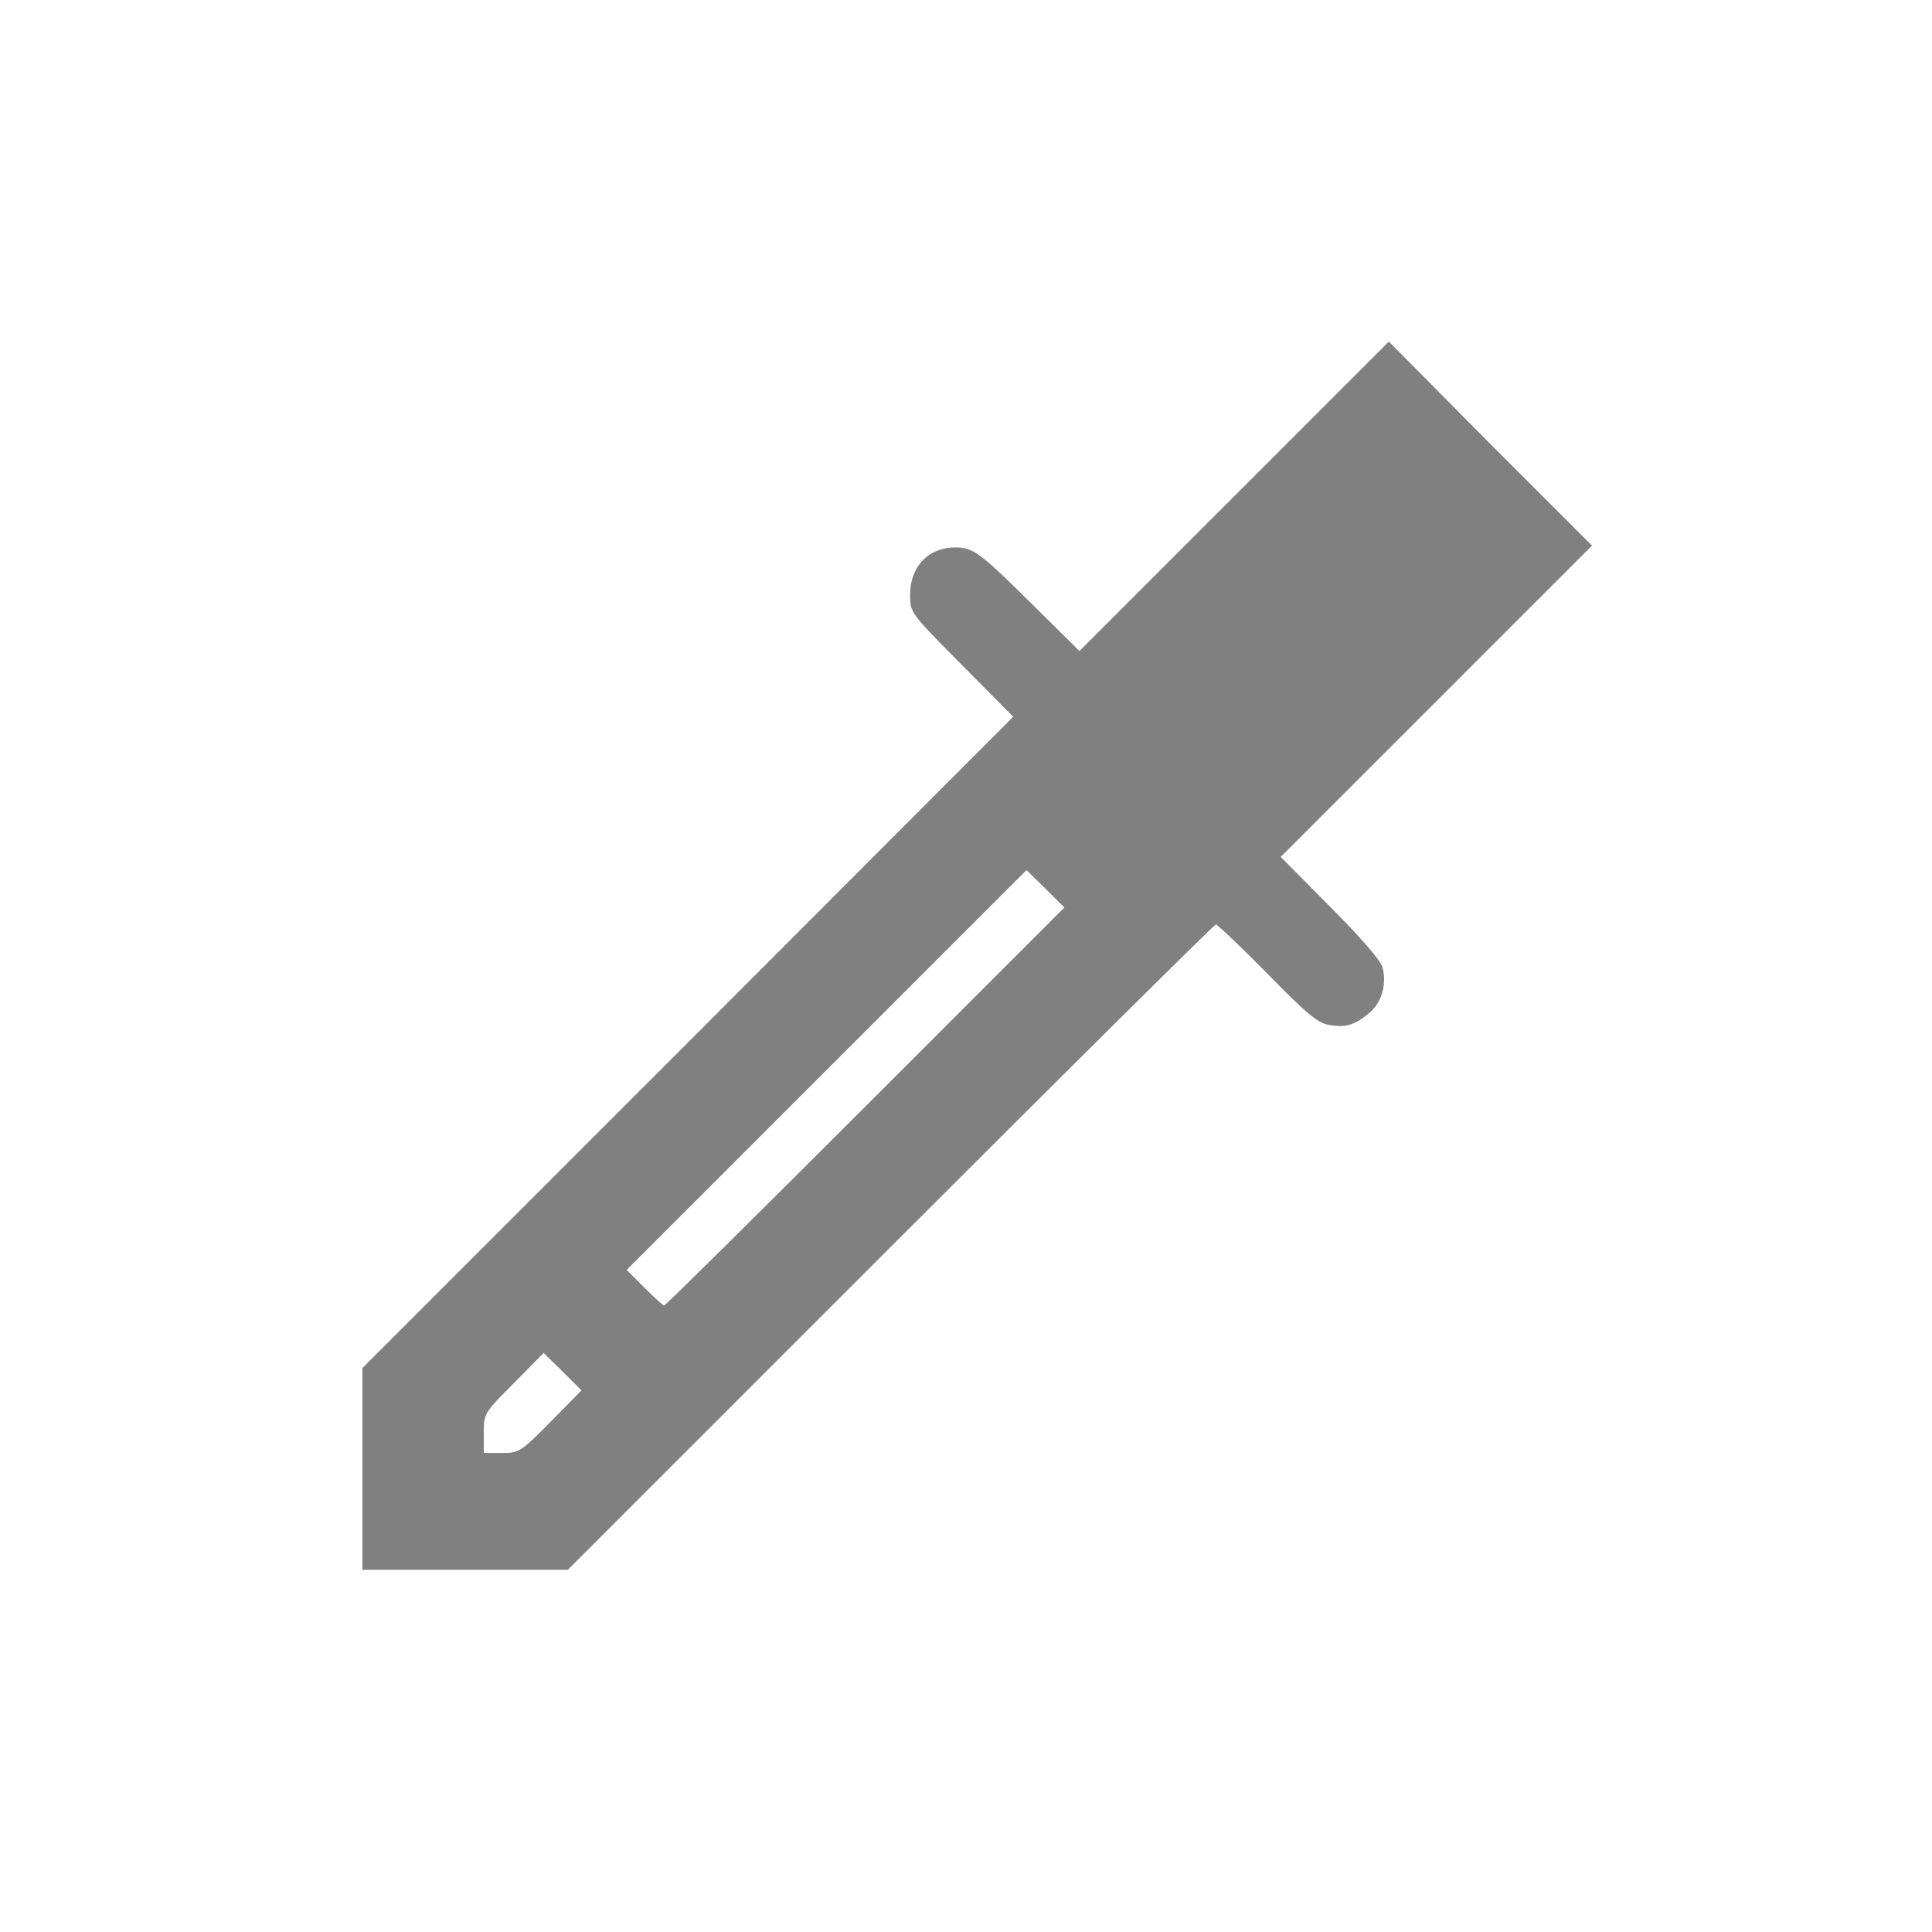
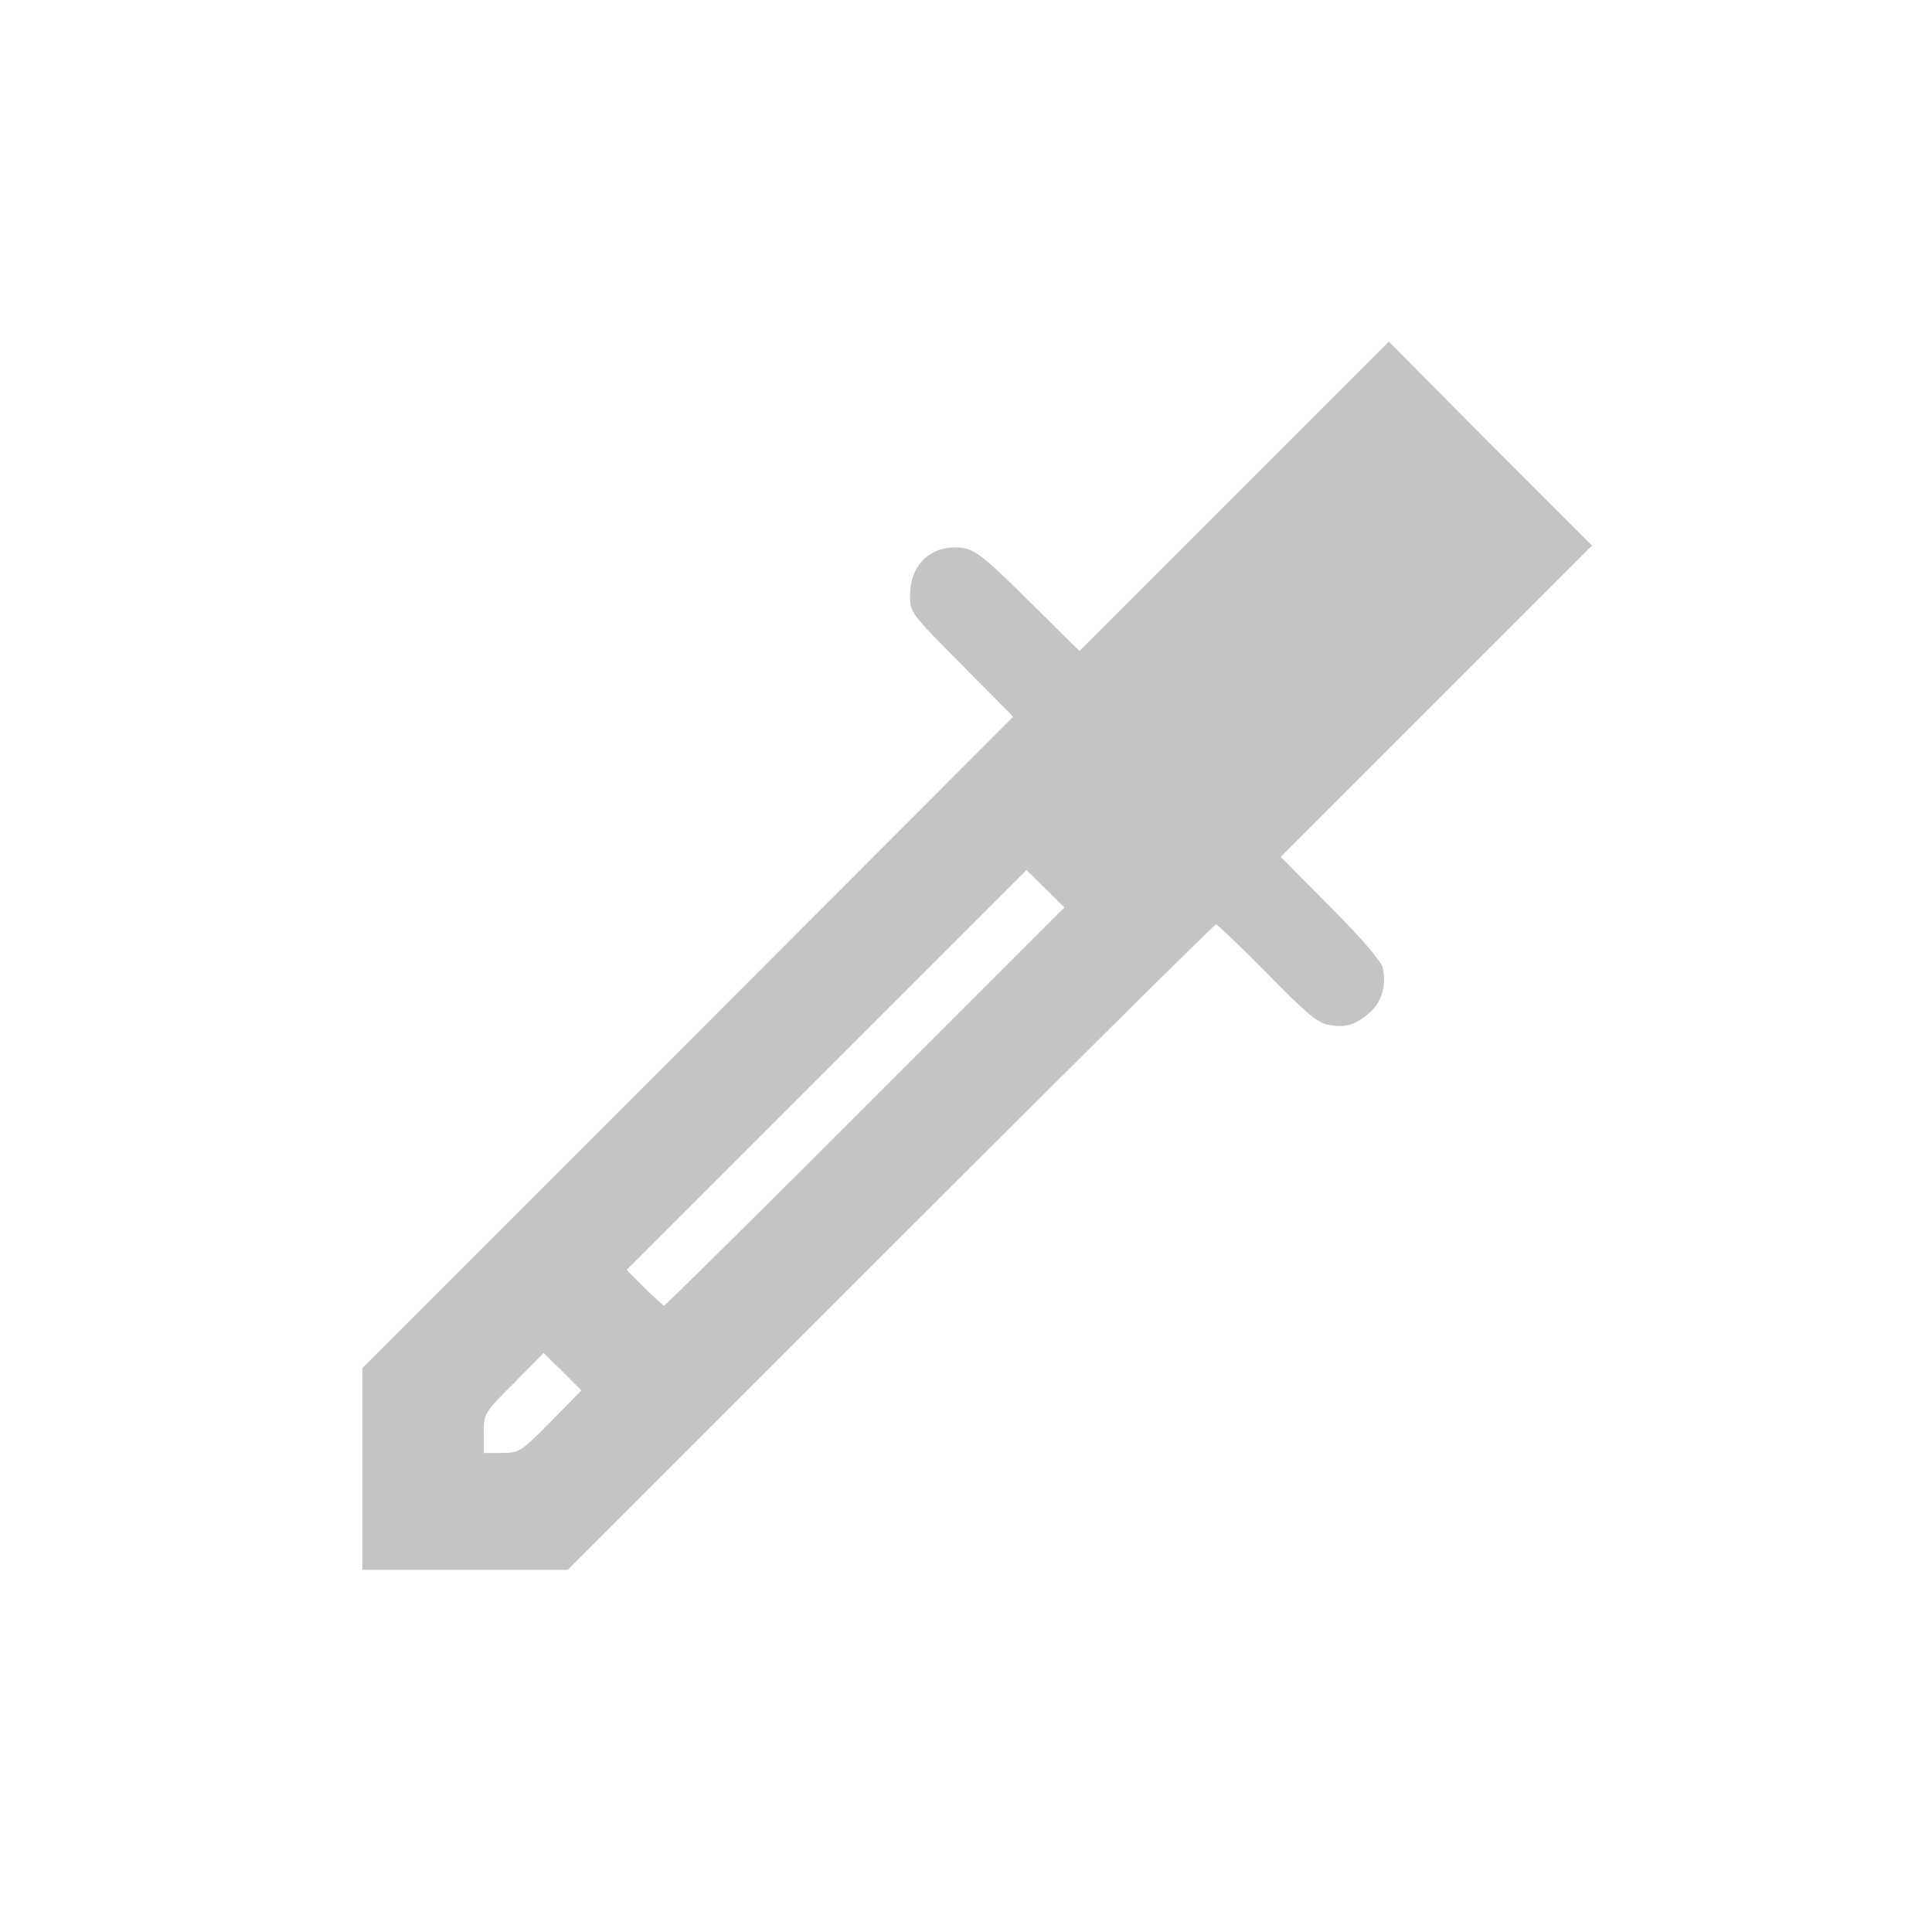
<svg xmlns="http://www.w3.org/2000/svg" width="16" height="16" viewBox="0 0 4.233 4.233" version="1.1" id="svg8">
  <defs id="defs2" />
  <g id="layer1" transform="translate(0,-292.7666)">
-     <path style="opacity:1;fill:#808080;fill-opacity:1;stroke:none;stroke-width:0.008;stroke-linecap:round;stroke-linejoin:miter;stroke-miterlimit:4;stroke-dasharray:none;stroke-opacity:1;paint-order:stroke fill markers" d="m 3.043,293.515 -0.339,0.339 -0.339,0.339 -0.105,-0.104 c -0.113,-0.112 -0.128,-0.123 -0.167,-0.123 -0.059,0 -0.099,0.042 -0.099,0.104 0,0.039 1.29e-5,0.039 0.113,0.153 l 0.113,0.114 -0.713,0.714 -0.713,0.713 v 0.221 0.221 h 0.225 0.225 l 0.707,-0.707 c 0.389,-0.389 0.71,-0.707 0.713,-0.707 0.003,0 0.054,0.048 0.112,0.107 0.086,0.088 0.111,0.109 0.135,0.113 0.037,0.007 0.058,4.5e-4 0.089,-0.026 0.027,-0.022 0.039,-0.063 0.029,-0.1 -0.003,-0.014 -0.049,-0.067 -0.114,-0.132 l -0.109,-0.11 0.341,-0.341 0.341,-0.341 -0.223,-0.223 z m -0.794,1.158 0.042,0.041 0.041,0.041 -0.436,0.436 c -0.24,0.24 -0.438,0.436 -0.441,0.436 -0.002,0 -0.022,-0.018 -0.043,-0.039 l -0.039,-0.039 0.438,-0.438 z m -1.058,1.058 0.042,0.041 0.041,0.041 -0.068,0.069 c -0.066,0.067 -0.069,0.068 -0.107,0.068 h -0.039 v -0.043 c 0,-0.043 -3.139e-4,-0.044 0.066,-0.11 z" id="path2729" />
+     <path style="opacity:1;fill:#c4c4c4;fill-opacity:1;stroke:none;stroke-width:0.008;stroke-linecap:round;stroke-linejoin:miter;stroke-miterlimit:4;stroke-dasharray:none;stroke-opacity:1;paint-order:stroke fill markers" d="m 3.043,293.515 -0.339,0.339 -0.339,0.339 -0.105,-0.104 c -0.113,-0.112 -0.128,-0.123 -0.167,-0.123 -0.059,0 -0.099,0.042 -0.099,0.104 0,0.039 1.29e-5,0.039 0.113,0.153 l 0.113,0.114 -0.713,0.714 -0.713,0.713 v 0.221 0.221 h 0.225 0.225 l 0.707,-0.707 c 0.389,-0.389 0.71,-0.707 0.713,-0.707 0.003,0 0.054,0.048 0.112,0.107 0.086,0.088 0.111,0.109 0.135,0.113 0.037,0.007 0.058,4.5e-4 0.089,-0.026 0.027,-0.022 0.039,-0.063 0.029,-0.1 -0.003,-0.014 -0.049,-0.067 -0.114,-0.132 l -0.109,-0.11 0.341,-0.341 0.341,-0.341 -0.223,-0.223 z m -0.794,1.158 0.042,0.041 0.041,0.041 -0.436,0.436 c -0.24,0.24 -0.438,0.436 -0.441,0.436 -0.002,0 -0.022,-0.018 -0.043,-0.039 l -0.039,-0.039 0.438,-0.438 z m -1.058,1.058 0.042,0.041 0.041,0.041 -0.068,0.069 c -0.066,0.067 -0.069,0.068 -0.107,0.068 h -0.039 v -0.043 c 0,-0.043 -3.139e-4,-0.044 0.066,-0.11 z" id="path2729" />
    <path style="opacity:1;fill:none;fill-opacity:1;stroke:none;stroke-width:0.016;stroke-linecap:round;stroke-linejoin:miter;stroke-miterlimit:4;stroke-dasharray:none;stroke-opacity:1;paint-order:stroke fill markers" d="M 3.499,12.653 V 11.805 L 6.179,9.125 C 7.653,7.651 8.858,6.439 8.858,6.43 c 0,-0.008 -0.175,-0.191 -0.39,-0.406 C 8.051,5.605 8.016,5.558 8.015,5.416 8.015,5.306 8.043,5.227 8.111,5.15 8.19,5.06 8.286,5.016 8.401,5.016 8.562,5.016 8.605,5.048 9.038,5.483 l 0.391,0.392 1.285,-1.285 1.285,-1.285 0.848,0.848 0.848,0.848 -1.289,1.289 -1.289,1.289 0.408,0.41 c 0.372,0.375 0.41,0.418 0.435,0.495 0.048,0.145 0.008,0.297 -0.104,0.402 -0.112,0.105 -0.234,0.135 -0.382,0.092 -0.089,-0.026 -0.106,-0.04 -0.503,-0.435 L 10.561,8.134 7.878,10.817 5.194,13.5 H 4.347 3.499 Z M 5.054,12.25 5.303,12 5.151,11.848 4.999,11.696 4.749,11.945 4.499,12.195 v 0.153 0.153 H 4.652 4.804 Z M 7.655,9.649 9.304,8 9.151,7.848 8.999,7.696 7.347,9.348 5.695,11 5.843,11.148 c 0.081,0.082 0.152,0.149 0.156,0.149 0.004,0 0.75,-0.742 1.656,-1.648 z M 9.831,7.824 9.655,7.648 9.761,7.543 9.866,7.438 9.714,7.285 9.562,7.133 9.456,7.239 9.351,7.344 9.171,7.168 c -0.099,-0.097 0.045,0.051 0.32,0.328 0.275,0.277 0.503,0.504 0.508,0.504 0.004,0 -0.071,-0.079 -0.168,-0.176 z M 12.151,4.848 11.999,4.696 11.062,5.633 10.124,6.57 10.276,6.723 10.428,6.875 11.366,5.938 12.304,5 Z" id="path2723" transform="matrix(0.2645833,0,0,0.2645833,0,292.7666)" />
    <path style="opacity:1;fill:none;fill-opacity:1;stroke:none;stroke-width:0.016;stroke-linecap:round;stroke-linejoin:miter;stroke-miterlimit:4;stroke-dasharray:none;stroke-opacity:1;paint-order:stroke fill markers" d="M 3.499,12.653 V 11.805 L 6.179,9.125 C 7.653,7.651 8.858,6.439 8.858,6.43 c 0,-0.008 -0.175,-0.191 -0.39,-0.406 C 8.051,5.605 8.016,5.558 8.015,5.416 8.015,5.306 8.043,5.227 8.111,5.15 8.19,5.06 8.286,5.016 8.401,5.016 8.562,5.016 8.605,5.048 9.038,5.483 l 0.391,0.392 1.285,-1.285 1.285,-1.285 0.848,0.848 0.848,0.848 -1.289,1.289 -1.289,1.289 0.408,0.41 c 0.372,0.375 0.41,0.418 0.435,0.495 0.048,0.145 0.008,0.297 -0.104,0.402 -0.112,0.105 -0.234,0.135 -0.382,0.092 -0.089,-0.026 -0.106,-0.04 -0.503,-0.435 L 10.561,8.134 7.878,10.817 5.194,13.5 H 4.347 3.499 Z M 5.054,12.25 5.303,12 5.151,11.848 4.999,11.696 4.749,11.945 4.499,12.195 v 0.153 0.153 H 4.652 4.804 Z M 7.655,9.649 9.304,8 9.151,7.848 8.999,7.696 7.347,9.348 5.695,11 5.843,11.148 c 0.081,0.082 0.152,0.149 0.156,0.149 0.004,0 0.75,-0.742 1.656,-1.648 z M 9.831,7.824 9.655,7.648 9.761,7.543 9.866,7.438 9.714,7.285 9.562,7.133 9.456,7.239 9.351,7.344 9.171,7.168 c -0.099,-0.097 0.045,0.051 0.32,0.328 0.275,0.277 0.503,0.504 0.508,0.504 0.004,0 -0.071,-0.079 -0.168,-0.176 z M 12.151,4.848 11.999,4.696 11.062,5.633 10.124,6.57 10.276,6.723 10.428,6.875 11.366,5.938 12.304,5 Z" id="path2725" transform="matrix(0.2645833,0,0,0.2645833,0,292.7666)" />
    <path style="opacity:1;fill:none;fill-opacity:1;stroke:none;stroke-width:0.031;stroke-linecap:round;stroke-linejoin:miter;stroke-miterlimit:4;stroke-dasharray:none;stroke-opacity:1;paint-order:stroke fill markers" d="M 3.501,12.66 V 11.825 L 6.194,9.128 8.888,6.431 8.46,5.999 C 8.032,5.567 8.032,5.567 8.032,5.42 c 0,-0.236 0.151,-0.395 0.376,-0.395 0.15,0 0.204,0.04 0.632,0.464 l 0.399,0.395 1.281,-1.281 1.281,-1.281 0.844,0.843 0.844,0.843 -1.288,1.289 -1.288,1.289 0.411,0.415 c 0.245,0.248 0.419,0.449 0.432,0.501 0.035,0.14 -0.01,0.294 -0.111,0.379 -0.12,0.101 -0.198,0.124 -0.338,0.099 -0.094,-0.017 -0.186,-0.094 -0.513,-0.425 -0.219,-0.222 -0.409,-0.404 -0.422,-0.404 -0.013,0 -1.226,1.202 -2.695,2.672 L 5.204,13.494 H 4.353 3.501 Z M 5.057,12.267 5.314,12.008 5.157,11.854 5.001,11.699 4.751,11.948 C 4.502,12.195 4.501,12.196 4.501,12.361 v 0.165 h 0.149 c 0.145,0 0.156,-0.007 0.407,-0.259 z M 7.666,9.658 9.315,8.009 9.157,7.854 9,7.699 7.345,9.354 5.69,11.009 5.836,11.158 c 0.081,0.082 0.154,0.149 0.164,0.149 0.009,0 0.759,-0.742 1.666,-1.649 z M 9.836,7.814 9.658,7.633 9.759,7.533 9.859,7.432 9.712,7.284 9.564,7.136 9.463,7.237 9.362,7.338 9.174,7.159 c -0.104,-0.099 0.037,0.049 0.311,0.328 0.275,0.279 0.506,0.508 0.515,0.508 0.008,0 -0.065,-0.081 -0.164,-0.18 z m 2.313,-2.968 -0.148,-0.148 -0.937,0.937 -0.937,0.937 0.147,0.15 0.147,0.15 0.938,-0.938 0.938,-0.938 z" id="path2727" transform="matrix(0.2645833,0,0,0.2645833,0,292.7666)" />
  </g>
</svg>
